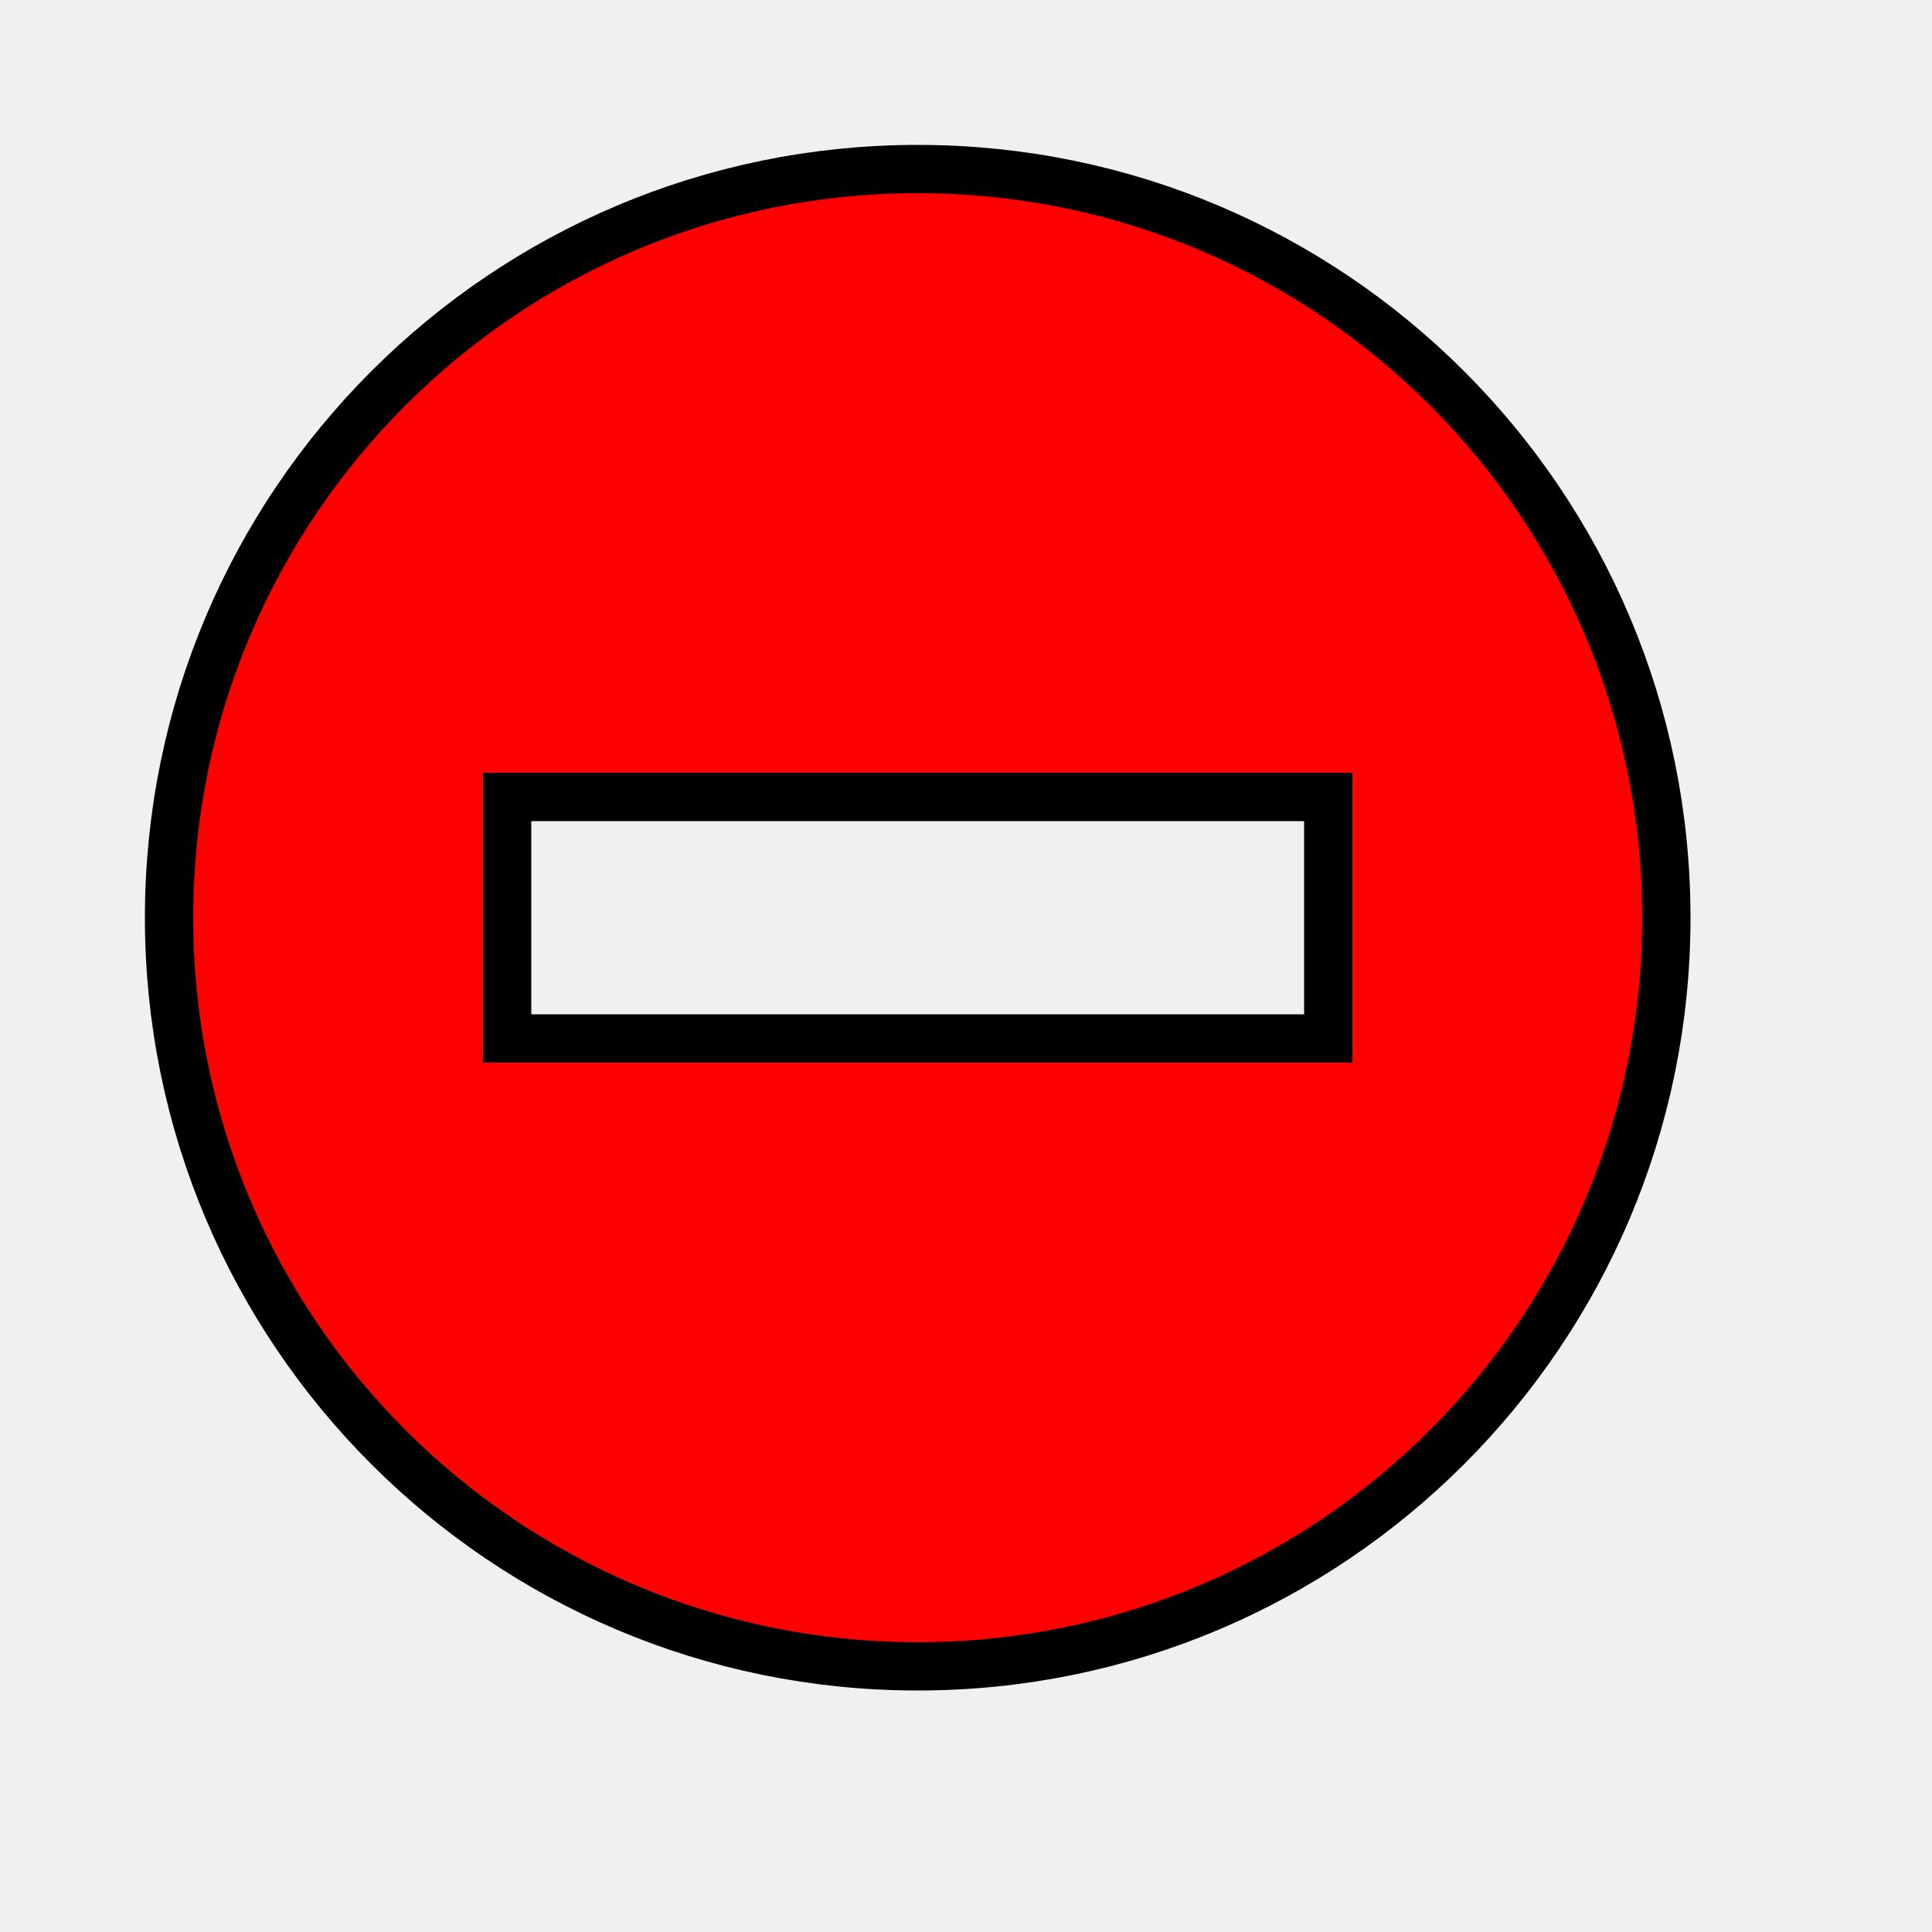
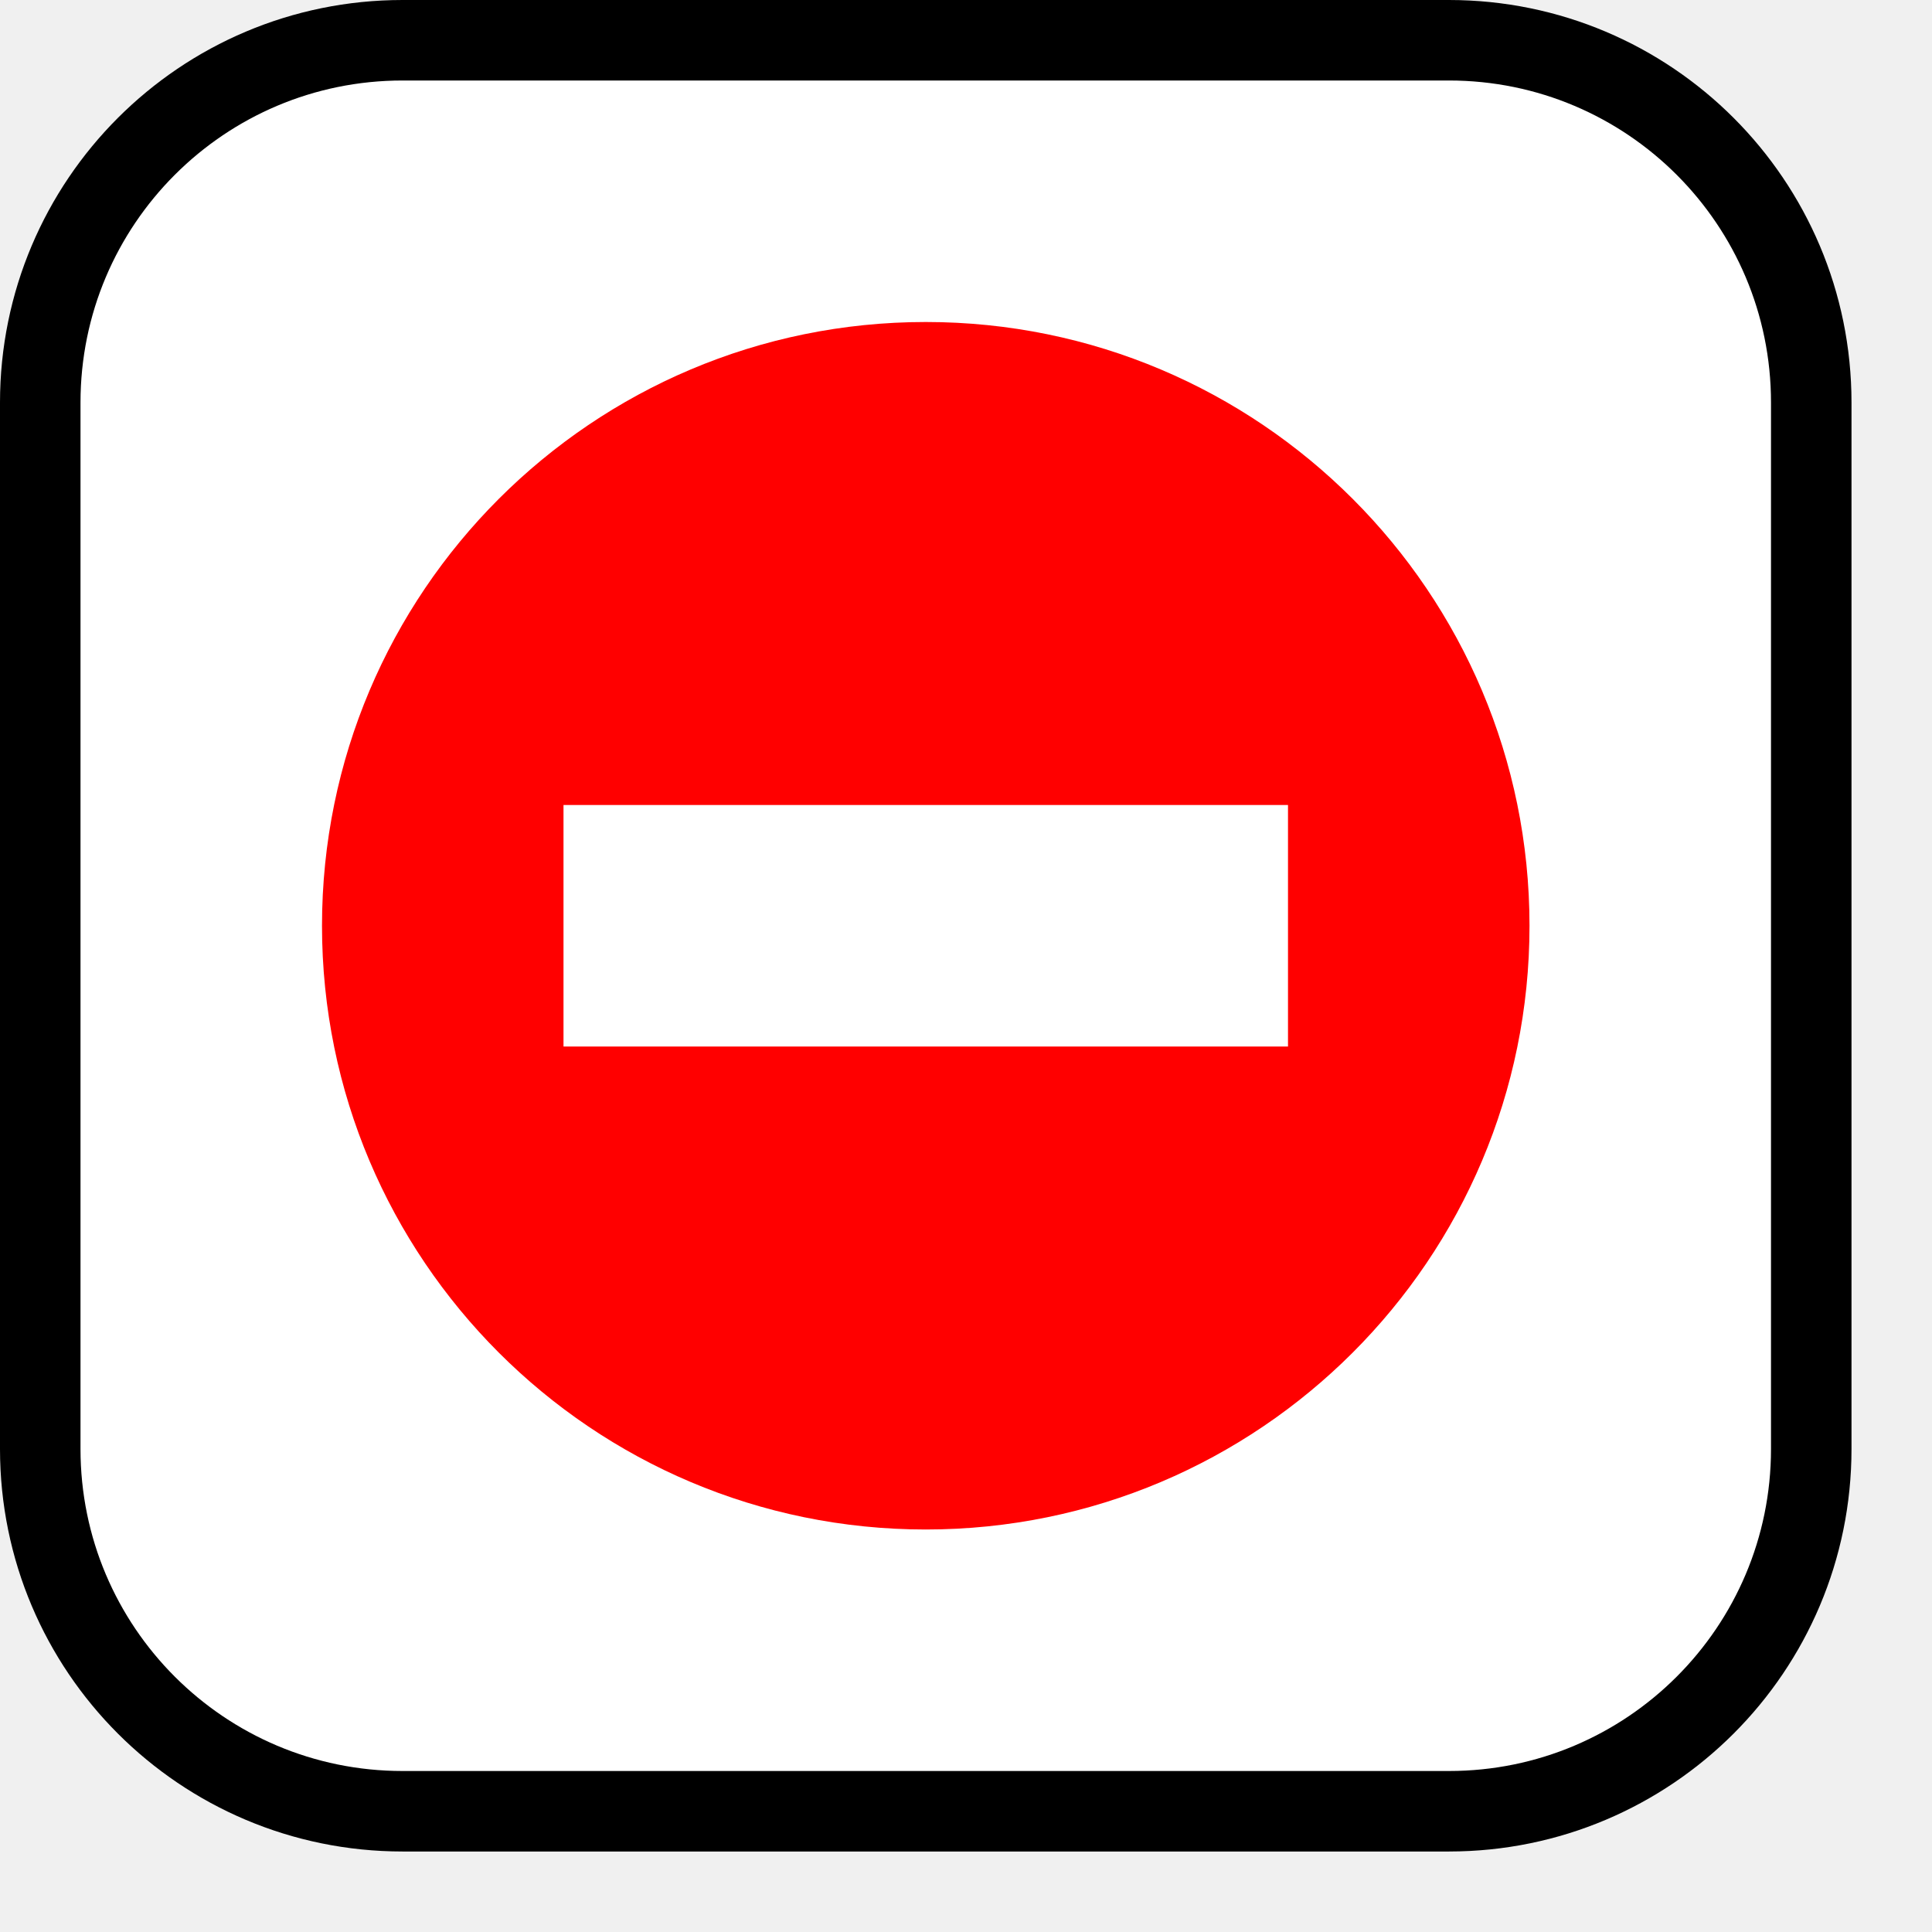
- <svg xmlns="http://www.w3.org/2000/svg" viewBox="0 0 20 20" height="20" width="20">
-   <rect fill="none" x="0" y="0" width="20" height="20" />
-   <path fill="#000" transform="translate(2 2)" d="M7.5,0C3.358,0,0,3.358,0,7.5S3.358,15,7.5,15S15,11.642,15,7.5S11.642,0,7.5,0z M3,6h9v3H3V6z" style="stroke-linejoin:round;stroke-miterlimit:4;" stroke="#000" stroke-width="1" />
-   <path fill="#ff0000" transform="translate(2 2)" d="M7.5,0C3.358,0,0,3.358,0,7.5S3.358,15,7.5,15S15,11.642,15,7.5S11.642,0,7.5,0z M3,6h9v3H3V6z" />
+ <svg xmlns="http://www.w3.org/2000/svg" viewBox="0 0 24 24" height="24" width="24">
+   <rect fill="none" x="0" y="0" width="24" height="24" />
+   <rect x="1" y="1" rx="4" ry="4" width="21" height="21" stroke="#000" style="stroke-linejoin:round;stroke-miterlimit:4;" fill="#000" stroke-width="2" />
+   <rect x="1" y="1" width="21" height="21" rx="4" ry="4" fill="#ffffff" />
+   <path fill="#ff0000" transform="translate(4 4)" d="M7.5,0C3.358,0,0,3.358,0,7.5S3.358,15,7.5,15S15,11.642,15,7.5S11.642,0,7.5,0z M3,6h9v3H3V6z" />
</svg>
